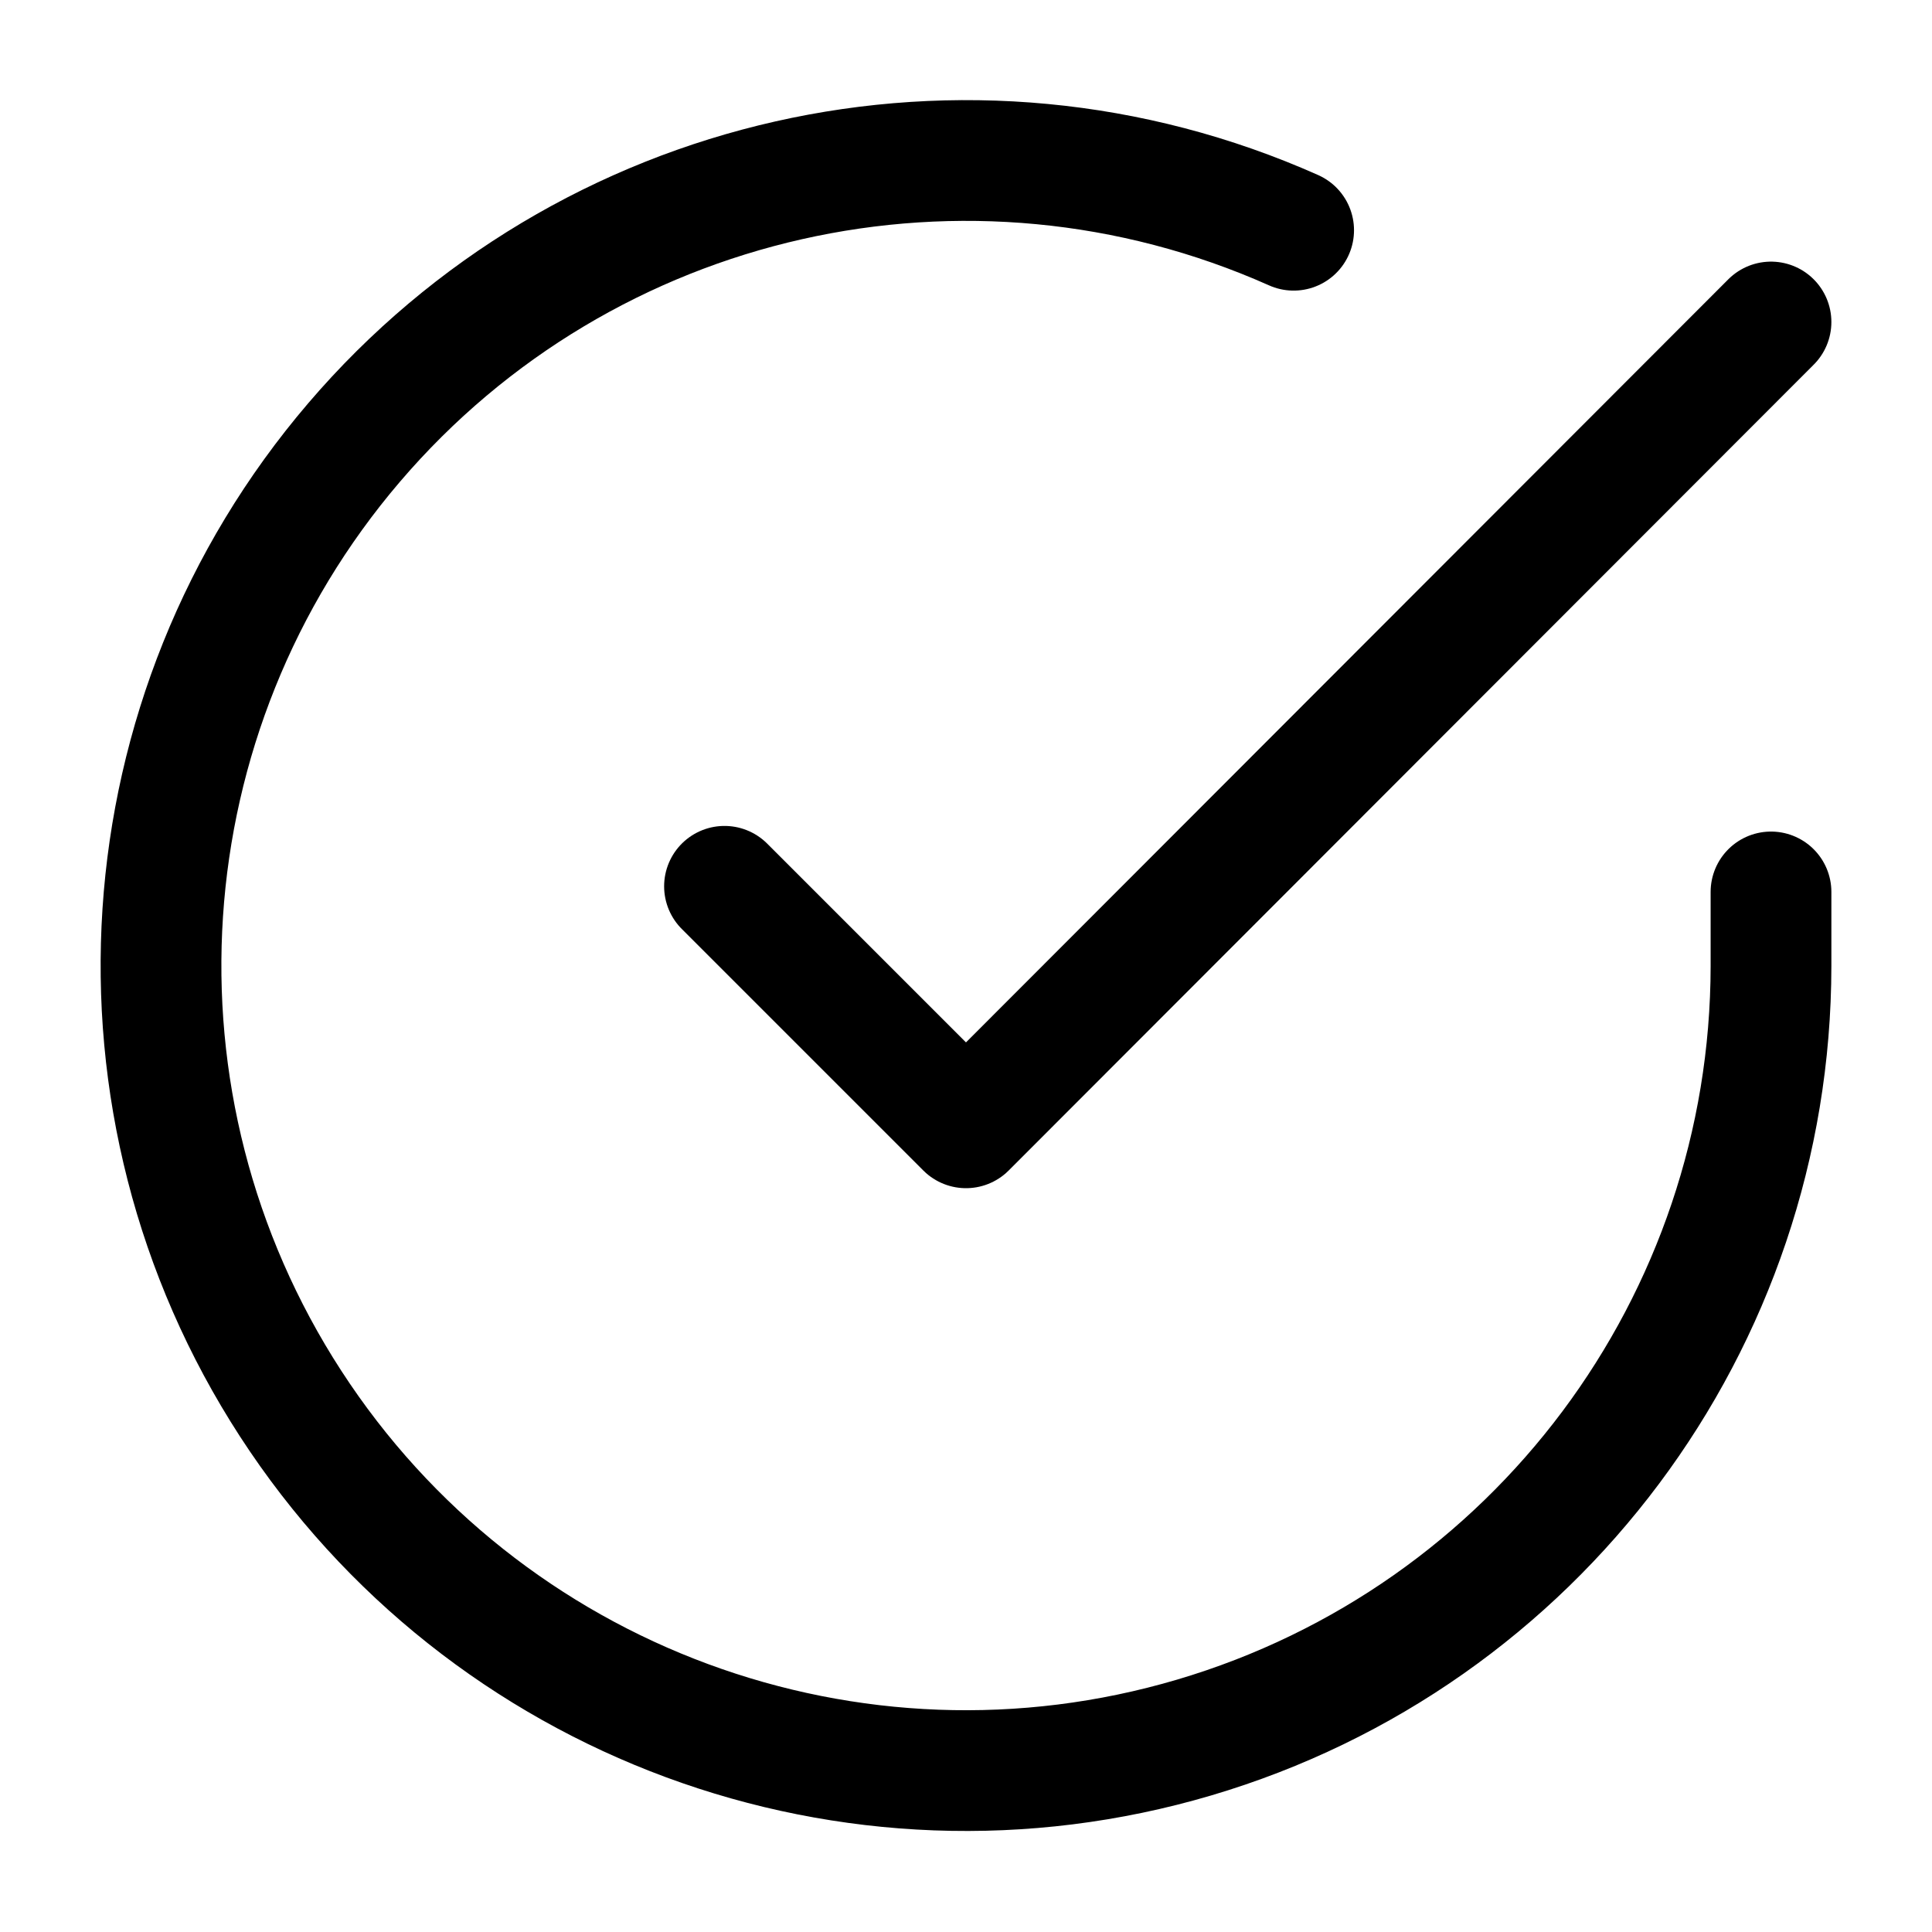
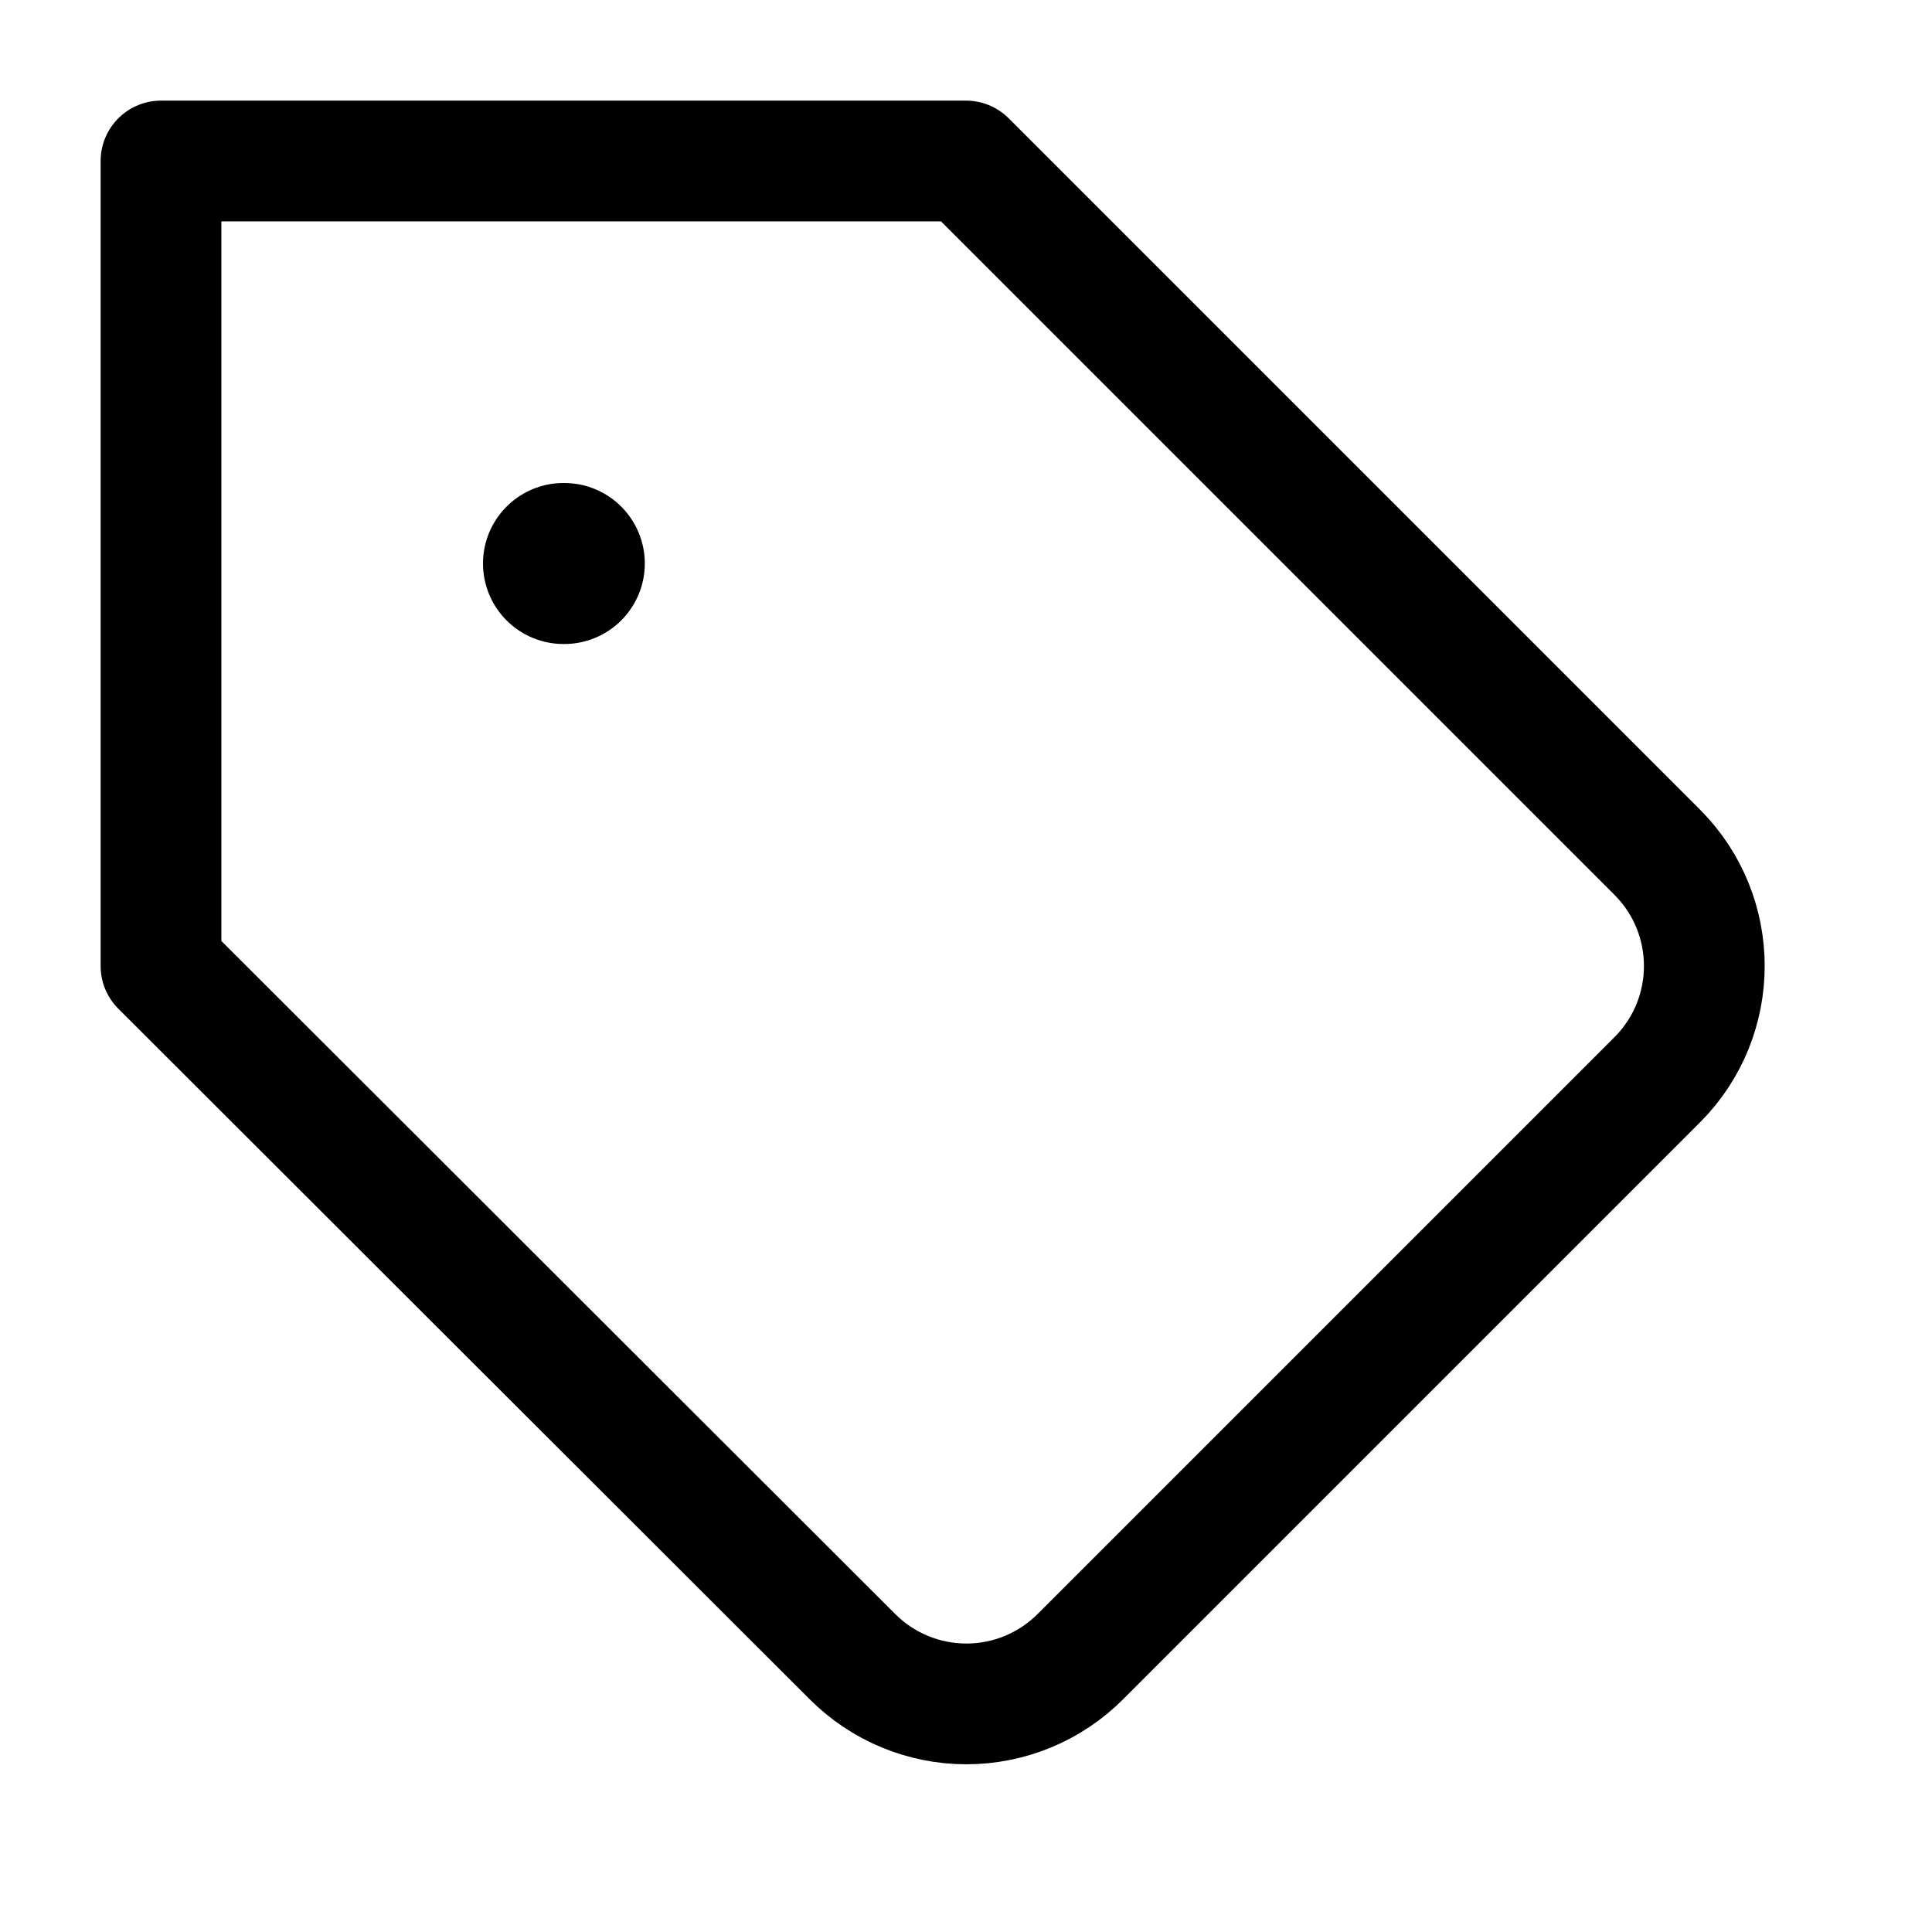
<svg xmlns="http://www.w3.org/2000/svg" width="24" height="24" viewBox="0 0 24 24" fill="none" stroke="currentColor" stroke-width="1.5" stroke-linecap="round" stroke-linejoin="round">
-   <path d="M22 11.08V12a10 10 0 1 1-5.93-9.14" />
-   <polyline points="22 4 12 14.01 9 11.01" />
+   <path d="M20.59 13.41l-7.17 7.17a2 2 0 01-2.83 0L2 12V2h10l8.59 8.59a2 2 0 010 2.82z" />
+   <line x1="7" y1="7" x2="7.01" y2="7" stroke-width="2" />
</svg>
